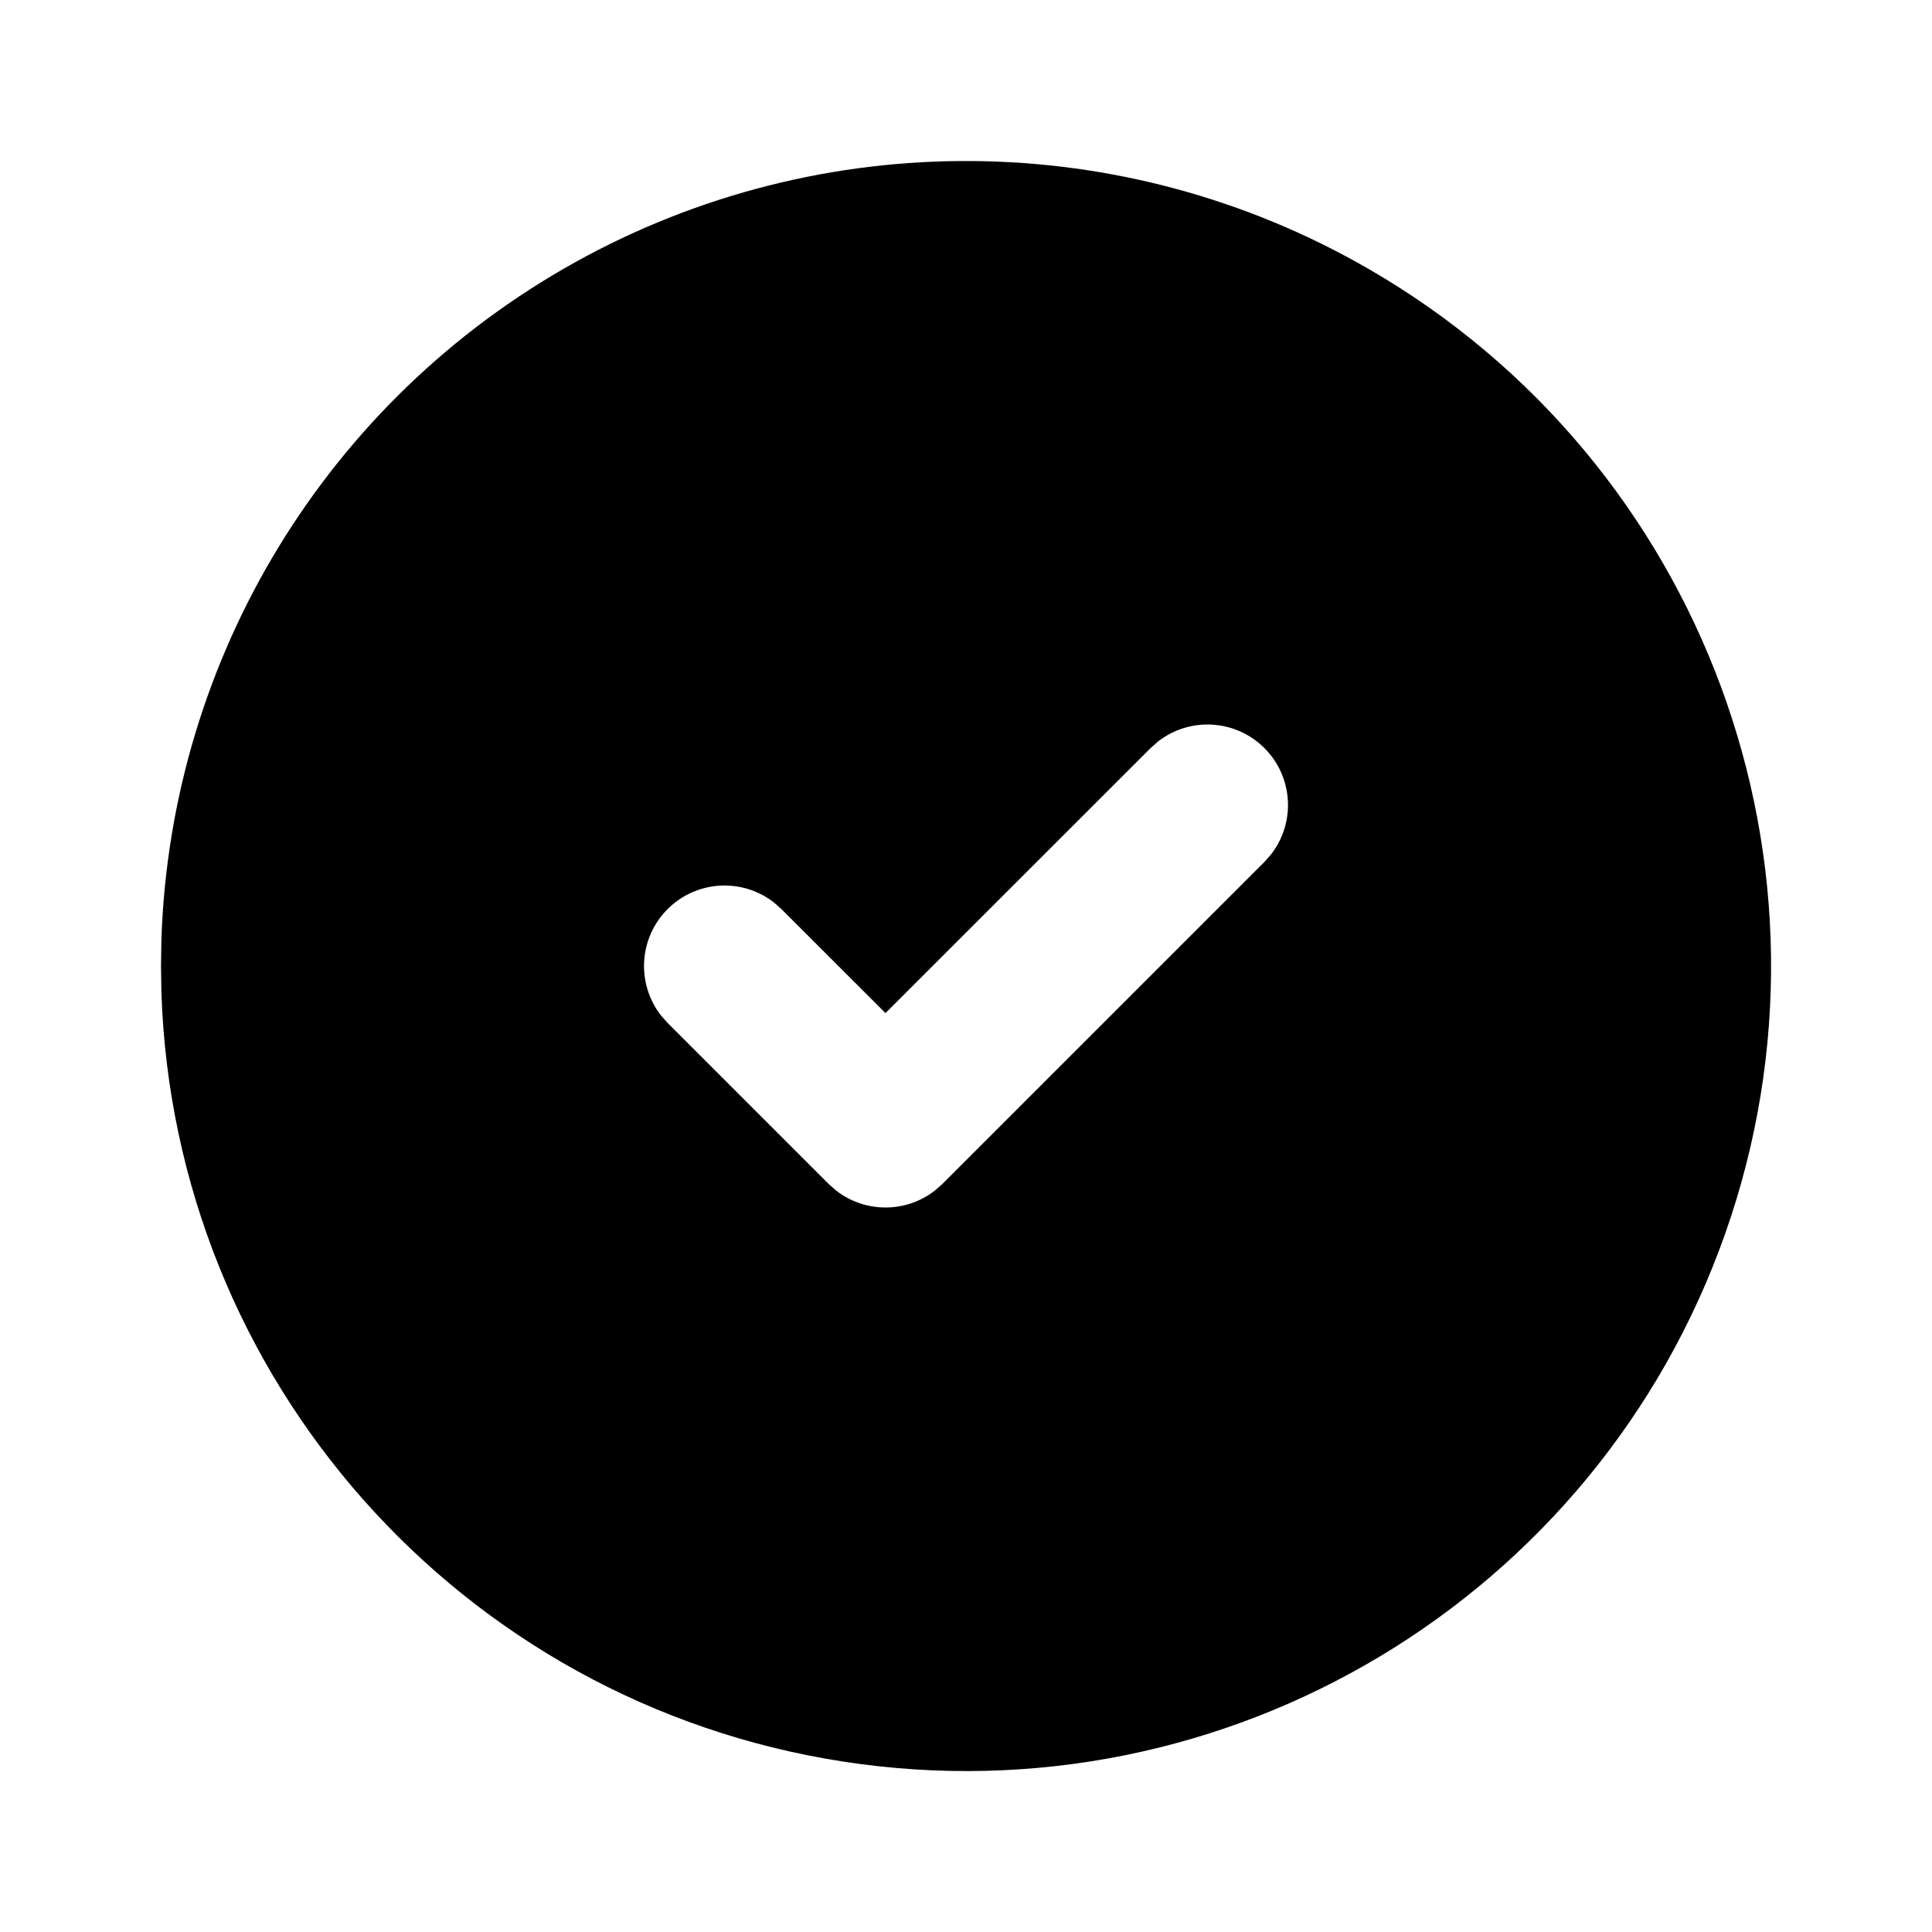
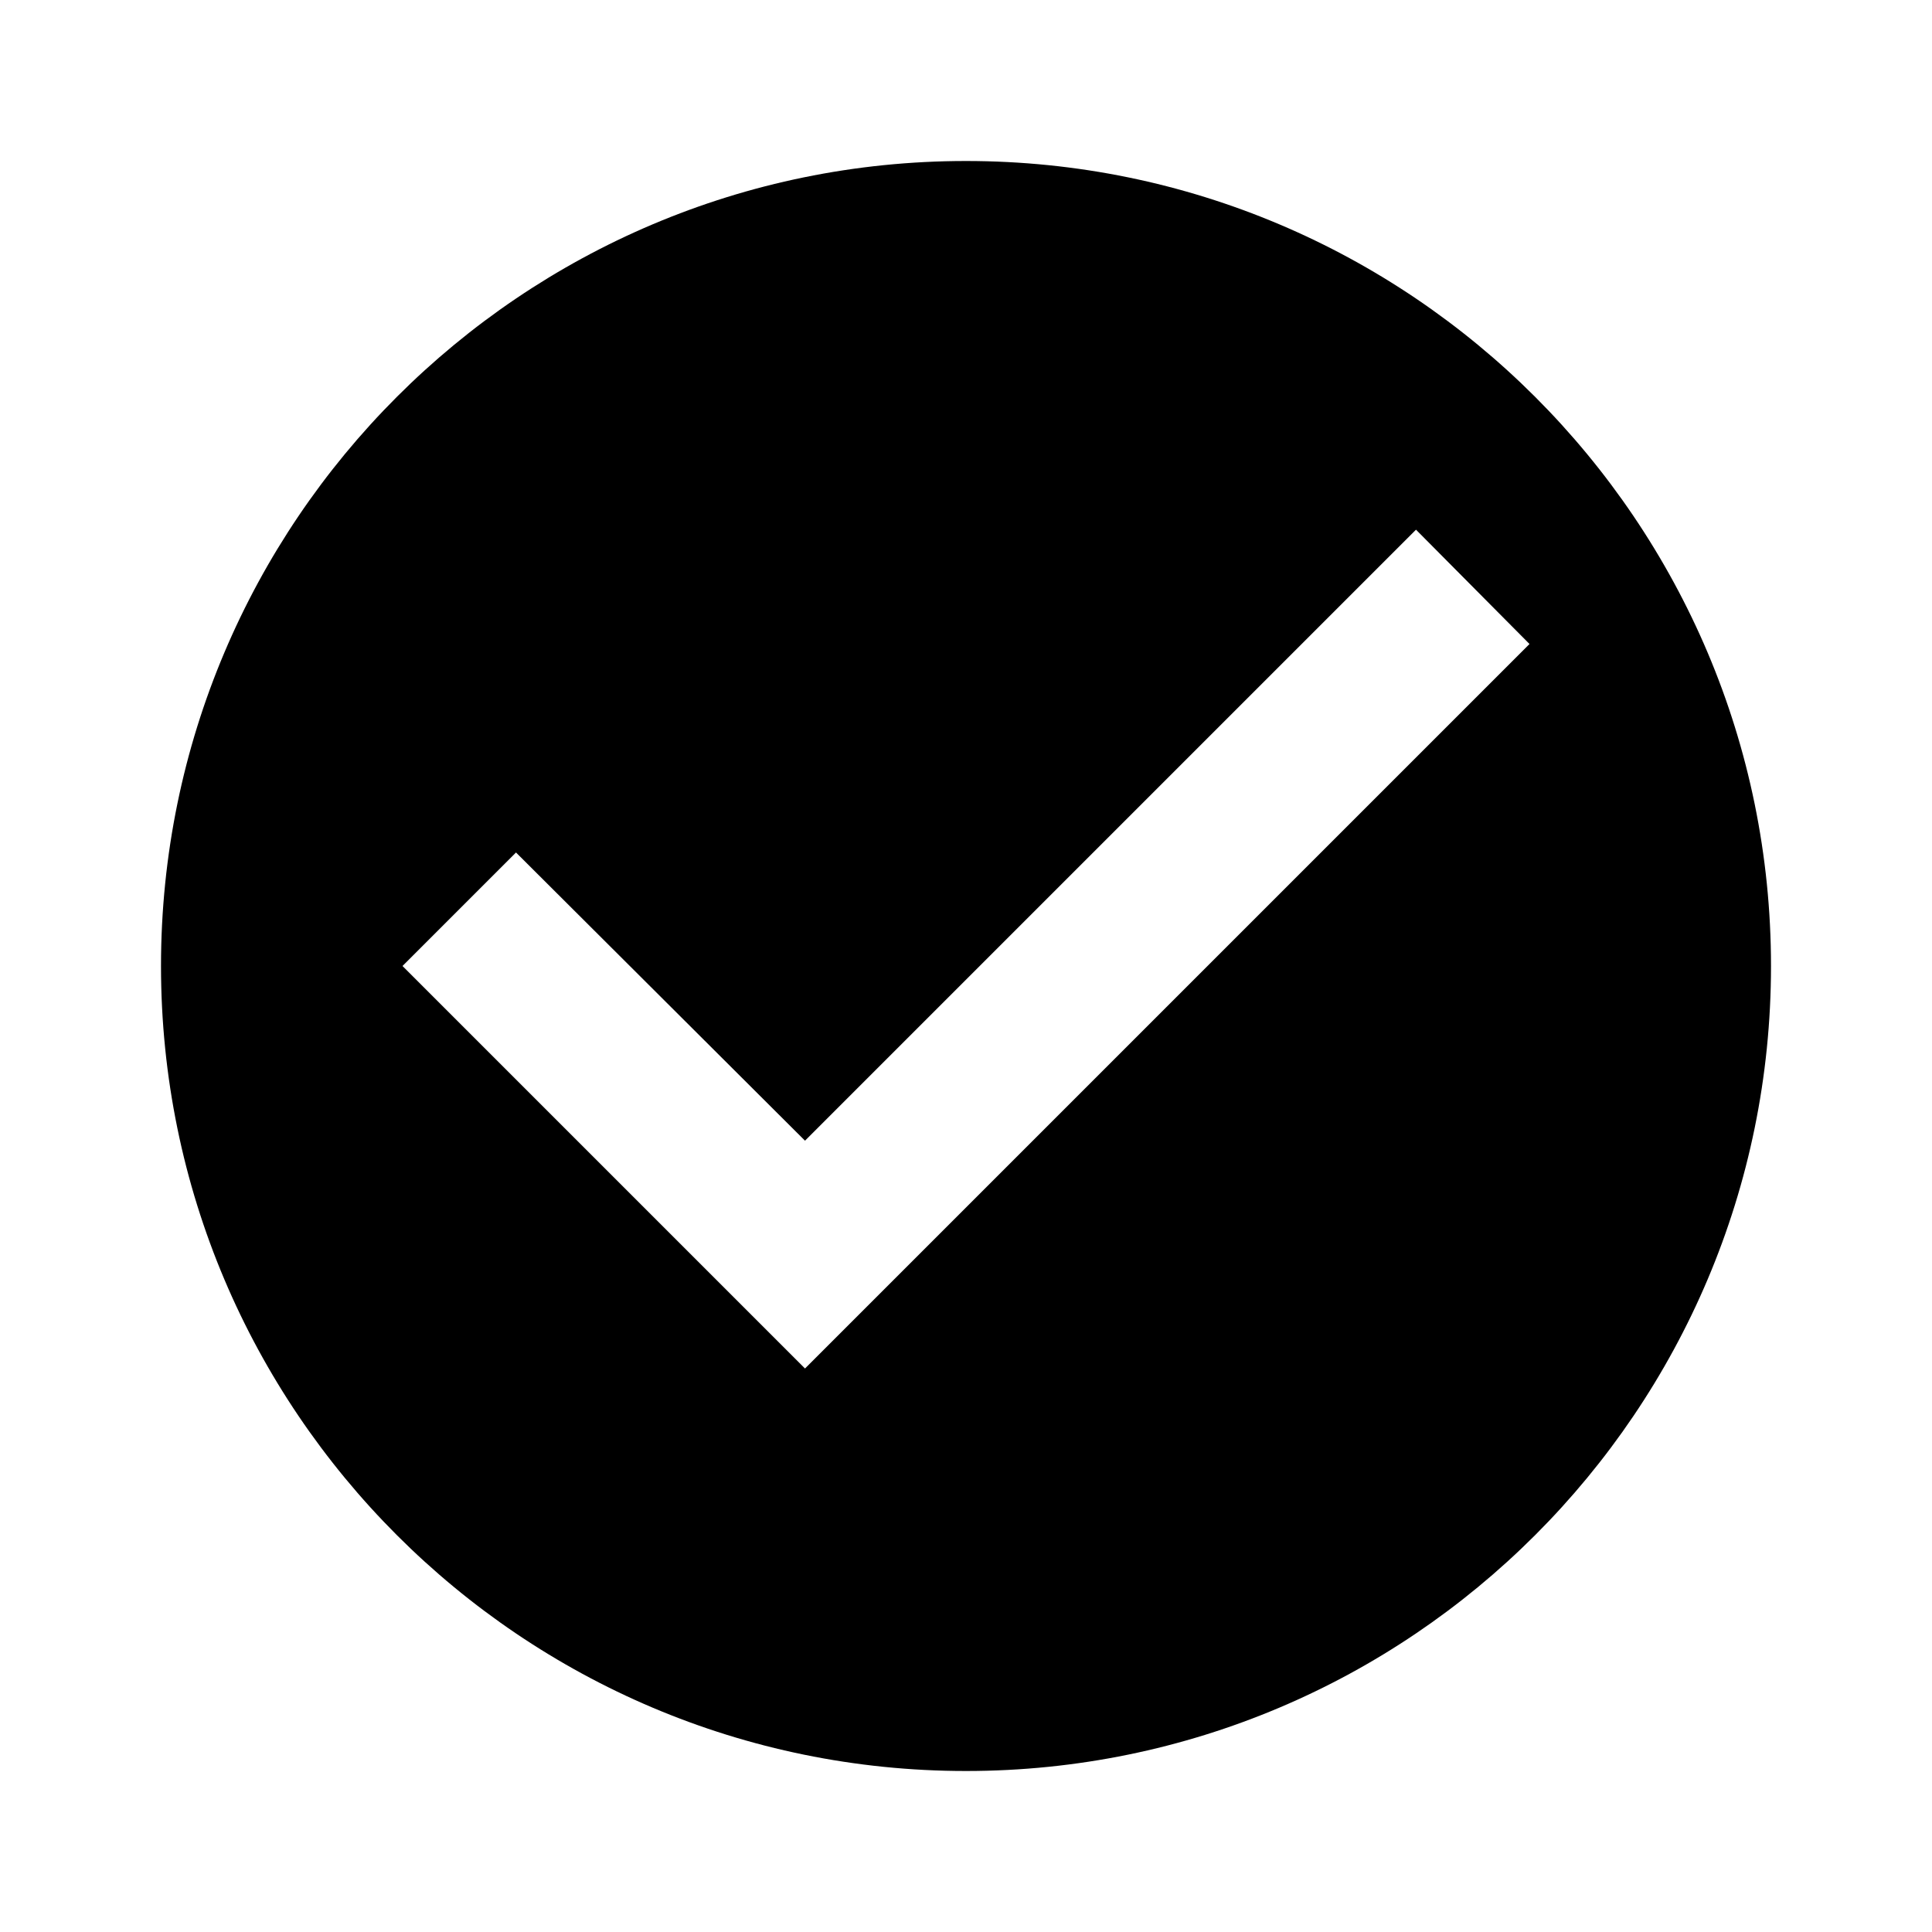
- <svg xmlns="http://www.w3.org/2000/svg" width="24" height="24" viewBox="0 0 24 24" fill="currentColor" class="icon icon-tabler icons-tabler-filled icon-tabler-circle-check">
-   <path stroke="none" d="M0 0h24v24H0z" fill="none" />
-   <path d="M17 3.34a10 10 0 1 1 -14.995 8.984l-.005 -.324l.005 -.324a10 10 0 0 1 14.995 -8.336zm-1.293 5.953a1 1 0 0 0 -1.32 -.083l-.094 .083l-3.293 3.292l-1.293 -1.292l-.094 -.083a1 1 0 0 0 -1.403 1.403l.083 .094l2 2l.094 .083a1 1 0 0 0 1.226 0l.094 -.083l4 -4l.083 -.094a1 1 0 0 0 -.083 -1.32z" />
+ <svg xmlns="http://www.w3.org/2000/svg" width="24" height="24" viewBox="0 0 24 24" fill="currentColor">
+   <path d="M12 2C6.48 2 2 6.48 2 12s4.48 10 10 10 10-4.48 10-10S17.52 2 12 2zm-2 15l-5-5 1.41-1.41L10 14.17l7.59-7.59L19 8l-9 9z" />
</svg>
